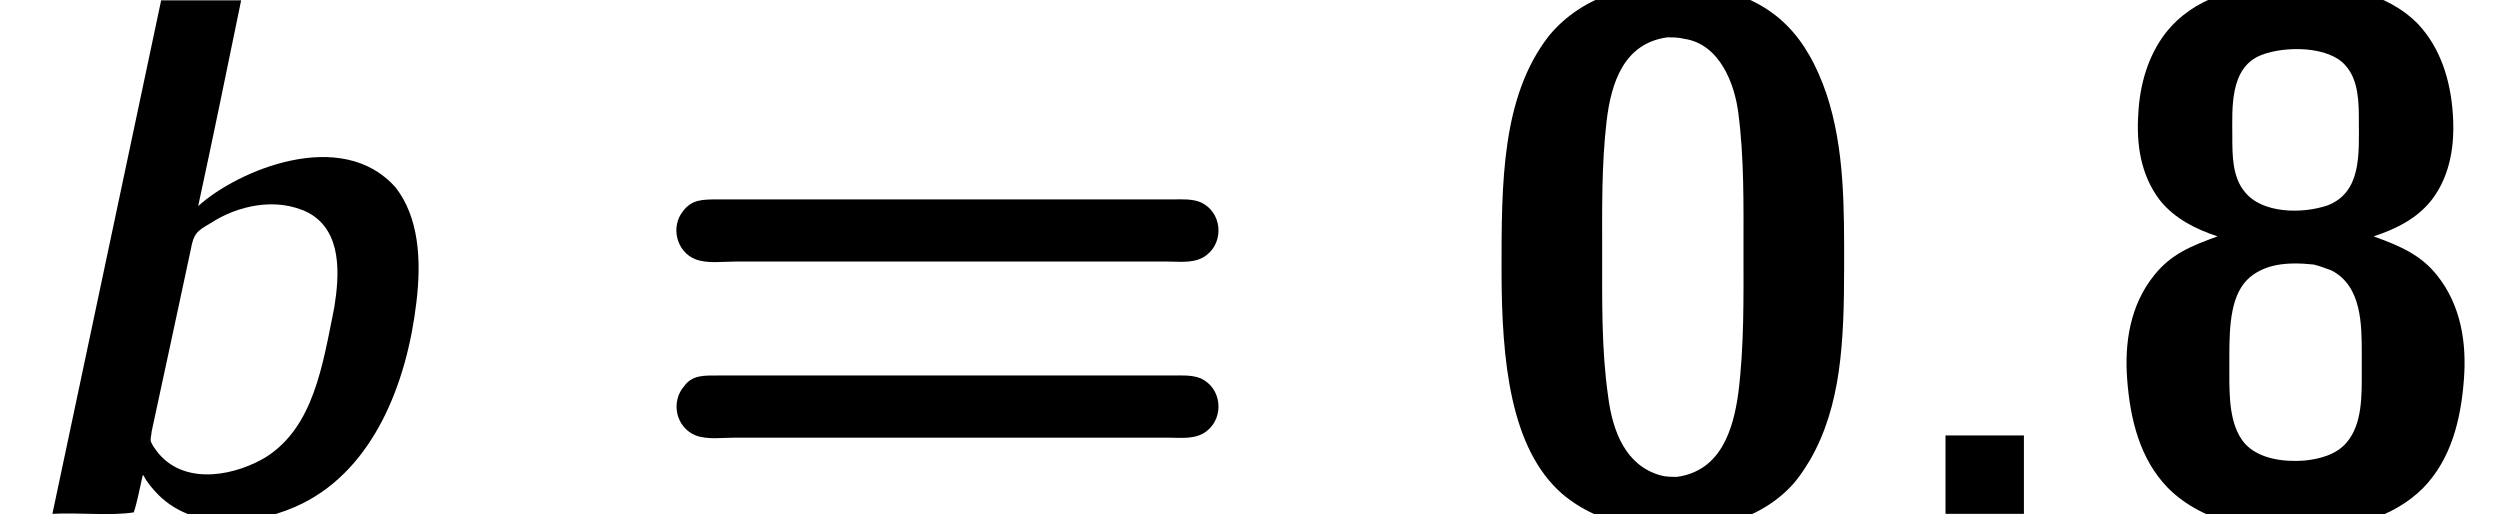
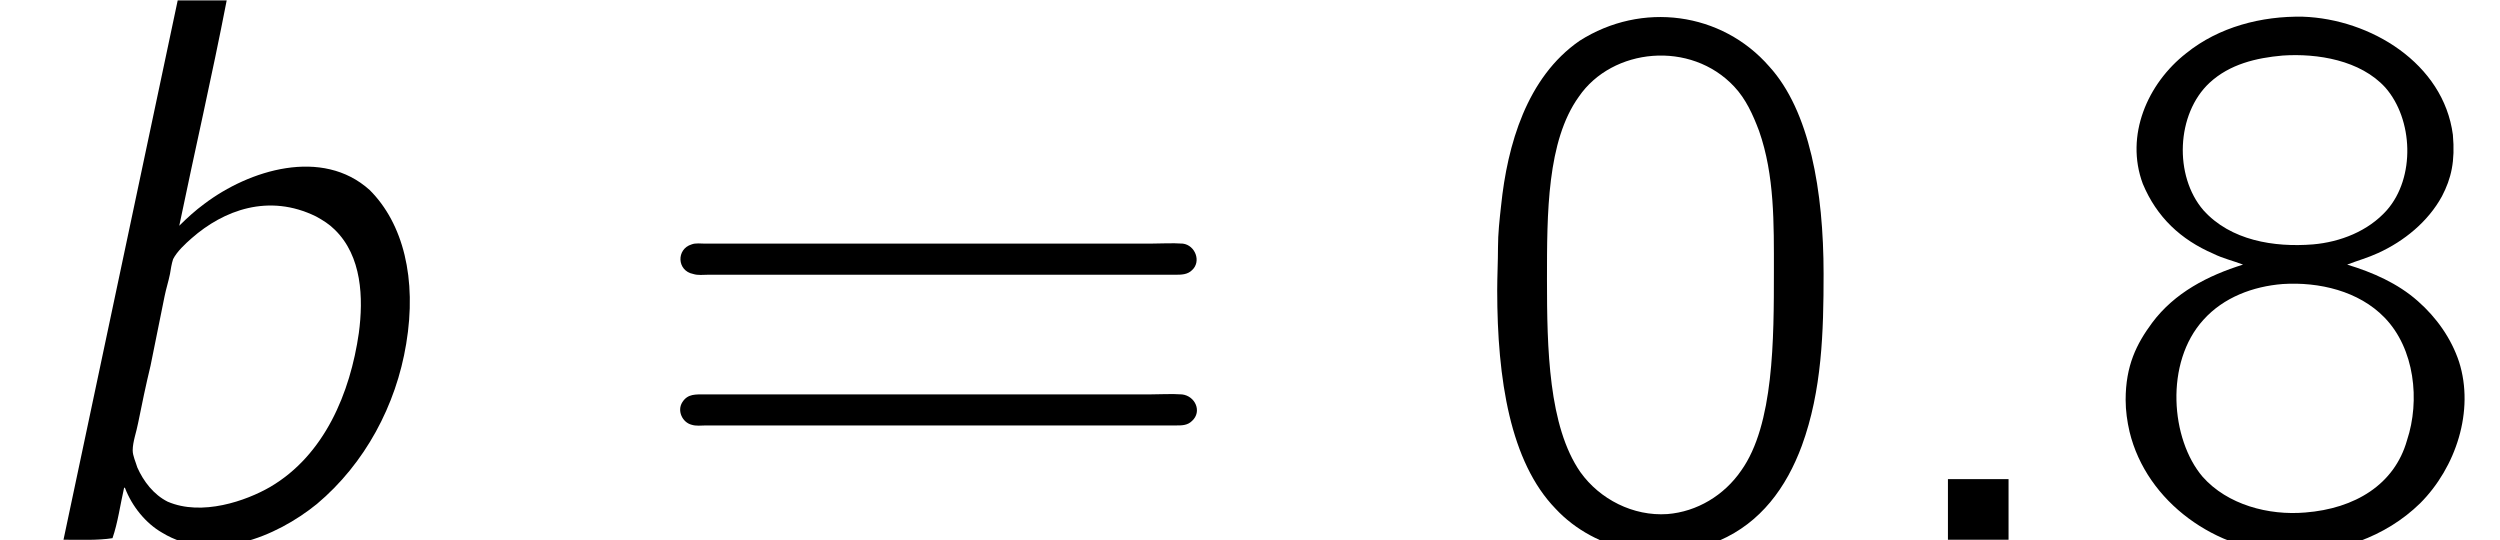
- <svg xmlns="http://www.w3.org/2000/svg" xmlns:xlink="http://www.w3.org/1999/xlink" style="width:3.377em;height:0.694em;vertical-align:-0.000em" fill="currentColor" aria-hidden="true" version="1.1" viewBox="-72 -72 33.646 6.918">
+ <svg xmlns="http://www.w3.org/2000/svg" xmlns:xlink="http://www.w3.org/1999/xlink" style="width:3.215em;height:0.694em;vertical-align:-0.000em" fill="currentColor" aria-hidden="true" version="1.1" viewBox="-72 -72 32.034 6.918">
  <defs>
-     <path id="g2-58" d="M.649-.739V0H1.388V-.739H.649Z" />
-     <path id="g2-98" d="M1.513-4.84L.488 0C.739-.014 1.039 .021 1.255-.014C1.29-.119 1.311-.244 1.339-.363H1.346C1.381-.293 1.437-.23 1.492-.174C1.848 .174 2.434 .105 2.845-.098C3.515-.432 3.829-1.227 3.919-1.995C3.968-2.399 3.94-2.797 3.724-3.075C3.215-3.654 2.232-3.236 1.862-2.901C2.001-3.543 2.134-4.191 2.267-4.84H1.513ZM2.901-2.838C3.222-2.664 3.194-2.253 3.145-1.946C3.034-1.395 2.95-.823 2.504-.537C2.232-.37 1.757-.258 1.492-.565C1.465-.6 1.43-.642 1.416-.683C1.409-.711 1.423-.746 1.423-.774C1.506-1.151 1.778-2.427 1.792-2.49C1.82-2.643 1.848-2.664 1.981-2.741C2.225-2.901 2.594-2.992 2.901-2.838Z" />
-     <use id="g3-58" xlink:href="#g2-58" transform="scale(1.428571)" />
-     <use id="g3-98" xlink:href="#g2-98" transform="scale(1.428571)" />
-     <path id="g5-48" d="M1.066-6.436C.428-5.619 .428-4.453 .428-3.288C.428-2.052 .548-.877 1.245-.269C1.504-.05 1.813 .09 2.202 .169C3.029 .319 3.806 .13 4.264-.309C4.394-.428 4.493-.578 4.583-.727C5.001-1.455 5.041-2.311 5.041-3.328C5.041-4.105 5.051-4.912 4.802-5.659C4.543-6.406 4.134-6.904 3.268-7.083C2.311-7.253 1.514-6.984 1.066-6.436ZM2.66-6.416C2.74-6.416 2.809-6.416 2.889-6.396C3.367-6.326 3.567-5.788 3.616-5.4C3.696-4.792 3.686-4.164 3.686-3.547C3.686-2.909 3.696-2.262 3.616-1.624C3.547-1.126 3.377-.578 2.79-.498C2.72-.498 2.64-.498 2.57-.518C2.102-.648 1.923-1.106 1.863-1.584C1.773-2.212 1.783-2.859 1.783-3.497C1.783-4.095 1.773-4.692 1.843-5.29C1.903-5.798 2.072-6.336 2.66-6.416Z" />
-     <path id="g5-56" d="M1.684-3.736C1.325-3.606 1.056-3.497 .827-3.208C.508-2.809 .428-2.301 .468-1.803C.508-1.275 .638-.737 1.016-.349C1.504 .139 2.242 .249 2.899 .219C3.457 .199 4.045 .06 4.453-.349C4.832-.737 4.961-1.275 5.001-1.803C5.041-2.301 4.961-2.809 4.643-3.208C4.423-3.487 4.144-3.606 3.786-3.736C4.085-3.836 4.374-3.975 4.573-4.234C4.822-4.563 4.882-4.981 4.852-5.39C4.822-5.828 4.692-6.267 4.384-6.595C3.955-7.034 3.308-7.133 2.73-7.133C1.953-7.133 1.355-6.944 .986-6.476C.747-6.167 .638-5.778 .618-5.4C.588-4.981 .648-4.563 .907-4.224C1.106-3.975 1.385-3.836 1.684-3.736ZM3.407-6.037C3.587-5.838 3.587-5.529 3.587-5.28C3.587-4.852 3.626-4.334 3.168-4.154C2.819-4.035 2.281-4.045 2.052-4.334C1.883-4.533 1.883-4.832 1.883-5.081C1.883-5.46 1.843-6.007 2.271-6.177C2.6-6.306 3.188-6.296 3.407-6.037ZM2.979-3.357C3.059-3.337 3.138-3.308 3.218-3.278C3.626-3.068 3.626-2.55 3.626-2.152V-1.913C3.626-1.604 3.636-1.215 3.427-.966C3.288-.797 3.059-.737 2.849-.717C2.58-.697 2.242-.737 2.052-.946C1.843-1.186 1.843-1.584 1.843-1.883V-2.122C1.843-2.55 1.863-2.969 2.122-3.188C2.331-3.357 2.6-3.397 2.979-3.357Z" />
-     <path id="g5-61" d="M.697-4.075C.528-3.866 .608-3.527 .867-3.427C1.026-3.367 1.225-3.397 1.395-3.397H7.223C7.402-3.397 7.601-3.367 7.751-3.487C7.99-3.676 7.95-4.065 7.671-4.194C7.552-4.244 7.422-4.234 7.293-4.234H1.176C.956-4.234 .817-4.234 .697-4.075ZM.717-1.724C.528-1.514 .598-1.166 .867-1.056C1.026-.996 1.225-1.026 1.395-1.026H7.223C7.402-1.026 7.601-.996 7.751-1.116C7.99-1.305 7.95-1.694 7.671-1.823C7.552-1.873 7.412-1.863 7.283-1.863H1.186C.986-1.863 .827-1.873 .717-1.724Z" />
+     <path id="g3-58" d="M1.066-.777V0H1.843V-.777H1.066Z" />
+     <path id="g3-98" d="M2.271-6.914L.807 0C1.026 0 1.245 .01 1.435-.02C1.504-.219 1.534-.448 1.584-.667H1.594C1.684-.428 1.863-.209 2.072-.09C2.71 .299 3.527-.03 4.055-.458C4.672-.976 5.071-1.724 5.2-2.511C5.34-3.347 5.161-4.055 4.732-4.483C4.125-5.031 3.188-4.742 2.61-4.304C2.501-4.224 2.391-4.125 2.291-4.025C2.491-4.991 2.71-5.938 2.899-6.914H2.271ZM4.045-4.144C4.134-4.095 4.214-4.045 4.284-3.975C4.633-3.636 4.653-3.098 4.593-2.65C4.483-1.883 4.154-1.086 3.457-.677C3.148-.498 2.58-.299 2.142-.488C1.963-.578 1.833-.747 1.753-.927C1.733-.996 1.694-1.076 1.694-1.146C1.694-1.255 1.743-1.385 1.763-1.494C1.813-1.743 1.863-1.983 1.923-2.232L2.102-3.118C2.122-3.218 2.152-3.308 2.172-3.407C2.182-3.467 2.192-3.537 2.212-3.597C2.262-3.696 2.371-3.796 2.451-3.866C2.859-4.224 3.437-4.443 4.045-4.144Z" />
+     <path id="g5-48" d="M1.574-6.396C.897-5.928 .648-5.061 .568-4.284C.548-4.105 .528-3.925 .528-3.746S.518-3.377 .518-3.198C.518-2.052 .687-.996 1.265-.399C1.773 .149 2.66 .339 3.367 .01C3.895-.219 4.224-.667 4.423-1.205C4.682-1.913 4.702-2.67 4.702-3.407C4.702-4.473 4.523-5.499 4.005-6.067C3.397-6.765 2.371-6.904 1.574-6.396ZM3.557-5.808C3.706-5.649 3.796-5.45 3.875-5.24C4.075-4.672 4.065-4.045 4.065-3.447C4.065-2.57 4.065-1.474 3.646-.887C3.427-.568 3.078-.359 2.7-.329C2.262-.299 1.833-.518 1.584-.867C1.176-1.455 1.156-2.451 1.156-3.337C1.156-4.184 1.156-5.111 1.564-5.679C1.993-6.306 2.999-6.406 3.557-5.808Z" />
+     <path id="g5-56" d="M1.943-3.527C1.494-3.387 1.066-3.168 .777-2.78C.578-2.511 .438-2.232 .438-1.793C.438-1.654 .458-1.514 .488-1.385C.707-.478 1.604 .149 2.521 .169C3.148 .179 3.766-.03 4.214-.468C4.672-.927 4.912-1.654 4.712-2.281C4.613-2.58 4.423-2.849 4.184-3.059C3.925-3.288 3.606-3.427 3.278-3.527C3.407-3.577 3.547-3.616 3.676-3.676C4.005-3.826 4.314-4.075 4.493-4.403C4.613-4.633 4.663-4.852 4.633-5.191C4.513-6.107 3.577-6.675 2.71-6.705C2.182-6.715 1.634-6.575 1.215-6.237C.717-5.848 .428-5.181 .658-4.563C.837-4.134 1.146-3.846 1.564-3.666C1.684-3.606 1.813-3.577 1.943-3.527ZM2.451-6.207C2.899-6.237 3.447-6.147 3.766-5.798C4.125-5.39 4.154-4.643 3.786-4.224C3.547-3.955 3.188-3.816 2.839-3.786C2.341-3.746 1.783-3.836 1.435-4.224C1.056-4.663 1.086-5.46 1.514-5.858C1.773-6.097 2.112-6.177 2.451-6.207ZM2.451-3.278C2.919-3.308 3.427-3.188 3.756-2.849C4.144-2.451 4.214-1.783 4.045-1.275C3.885-.707 3.377-.399 2.74-.349C2.271-.309 1.743-.448 1.425-.807C1.016-1.285 .936-2.271 1.435-2.819C1.694-3.108 2.072-3.248 2.451-3.278Z" />
+     <path id="g5-61" d="M.707-3.786C.508-3.726 .518-3.447 .727-3.407C.787-3.387 .857-3.397 .917-3.397H6.904C6.984-3.397 7.064-3.397 7.123-3.457C7.243-3.567 7.163-3.776 7.004-3.796C6.864-3.806 6.725-3.796 6.585-3.796H.877C.827-3.796 .757-3.806 .707-3.786ZM.588-1.763C.518-1.654 .588-1.504 .707-1.474C.767-1.455 .827-1.465 .887-1.465H6.914C6.994-1.465 7.064-1.465 7.123-1.524C7.253-1.644 7.163-1.843 6.994-1.863C6.854-1.873 6.715-1.863 6.575-1.863H.887C.757-1.863 .658-1.873 .588-1.763Z" />
  </defs>
  <g id="page9">
    <use x="-72" y="-65.081" xlink:href="#g3-98" />
-     <use x="-63.509" y="-65.081" xlink:href="#g5-61" />
-     <use x="-52.218" y="-65.081" xlink:href="#g5-48" />
-     <use x="-46.739" y="-65.081" xlink:href="#g3-58" />
-     <use x="-43.833" y="-65.081" xlink:href="#g5-56" />
+     <use x="-63.848" y="-65.081" xlink:href="#g5-61" />
+     <use x="-53.332" y="-65.081" xlink:href="#g5-48" />
+     <use x="-48.102" y="-65.081" xlink:href="#g3-58" />
+     <use x="-45.196" y="-65.081" xlink:href="#g5-56" />
  </g>
</svg>
